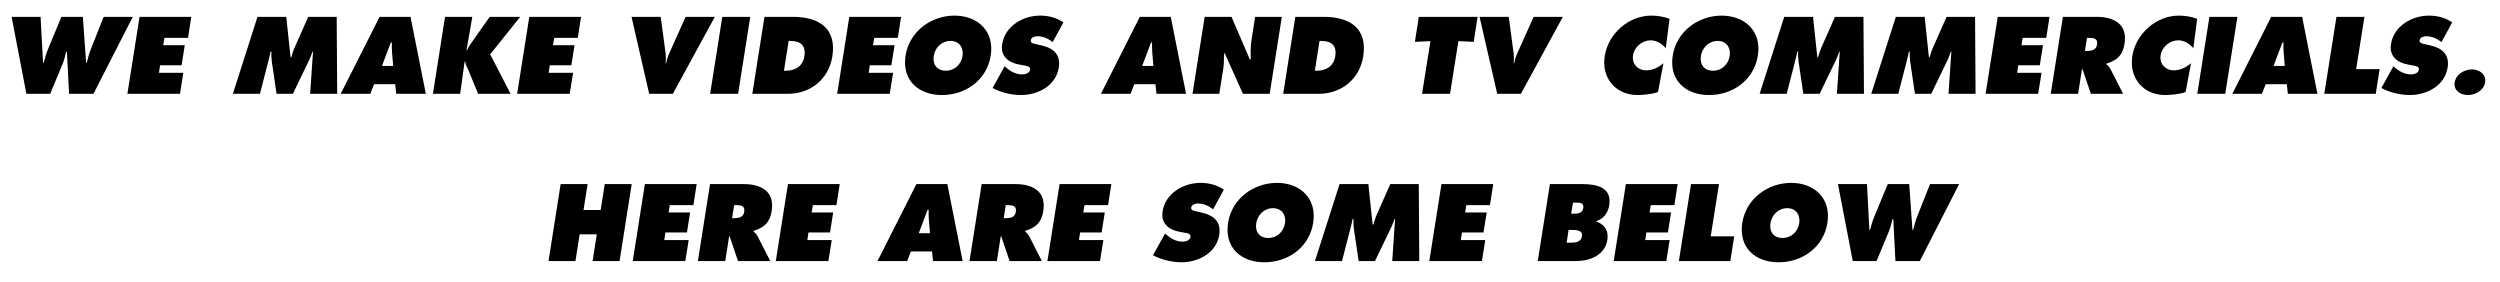
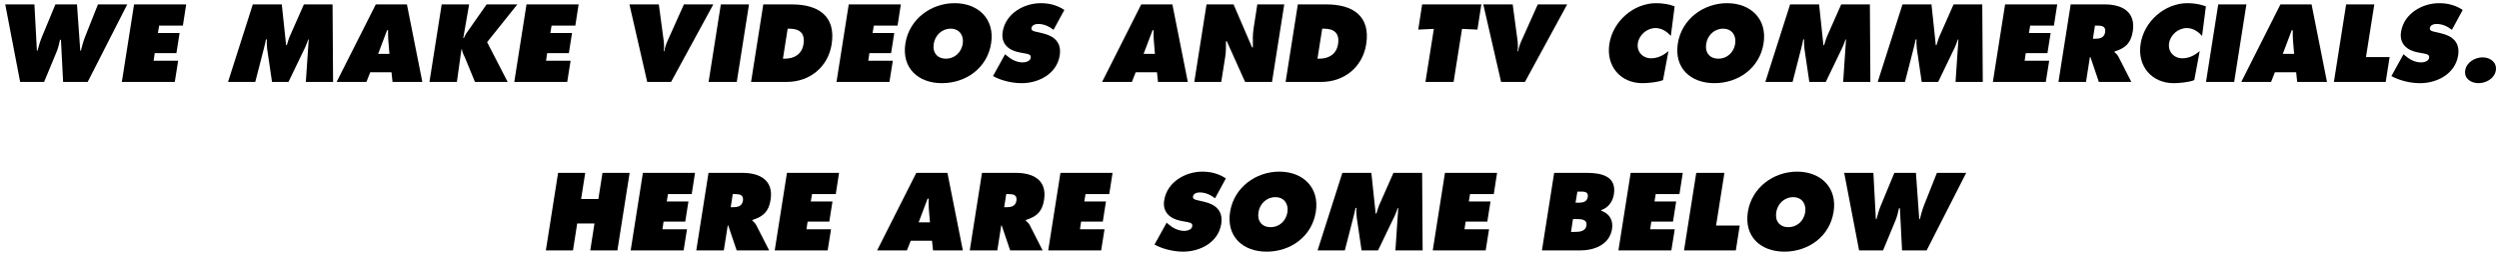
- <svg xmlns="http://www.w3.org/2000/svg" version="1.1" id="txt_tagline" x="0px" y="0px" viewBox="0 0 284 32" enable-background="new 0 0 284 32" xml:space="preserve">
-   <path d="M11.778,1.914L10.317,5.59C10.12,6.089,9.98,6.622,9.853,7.132h-0.07L9.412,1.914H6.977L5.481,5.521  c-0.22,0.521-0.383,1.078-0.522,1.612H4.89L4.611,1.914H1.318l1.681,8.744h2.702l1.427-3.433c0.174-0.429,0.267-0.87,0.371-1.322  h0.104l0.244,4.754h2.771l4.465-8.744H11.778z" />
-   <polygon points="14.473,10.658 20.445,10.658 20.827,8.269 18.056,8.269 18.184,7.411 20.63,7.411 20.99,5.138 18.543,5.138  18.682,4.303 21.361,4.303 21.732,1.914 15.853,1.914 " />
-   <path d="M35.013,1.914l-1.519,3.433c-0.174,0.371-0.29,0.777-0.406,1.159h-0.081L32.52,1.914h-3.27l-2.795,8.744h3.073l0.962-3.734  c0.093-0.348,0.174-0.708,0.244-1.056h0.104c-0.035,0.371,0,0.719,0.035,1.09l0.545,3.699h1.855l1.891-3.919  c0.127-0.278,0.231-0.58,0.336-0.87h0.058l-0.325,4.79h3.073l-0.058-8.744H35.013z" />
-   <path d="M43.122,1.914l-4.418,8.744h3.363l0.429-1.09h2.4l0.116,1.09h3.363l-1.74-8.744H43.122z M43.389,7.492l1.009-2.667h0.116  c0,0.371-0.012,0.753,0.023,1.125l0.127,1.542H43.389z" />
-   <path d="M59.094,1.914h-3.467L53.655,4.72c-0.221,0.313-0.464,0.626-0.592,0.986h-0.069l0.661-3.792h-3.097l-1.38,8.744h3.096  l0.51-3.665h0.07c0.011,0.359,0.244,0.684,0.371,1.021l1.09,2.644h3.688L55.685,6.17L59.094,1.914z" />
-   <polygon points="65.104,8.269 62.332,8.269 62.459,7.411 64.906,7.411 65.266,5.138 62.819,5.138 62.958,4.303 65.637,4.303  66.008,1.914 60.128,1.914 58.748,10.658 64.721,10.658 " />
-   <path d="M76.437,10.658l4.767-8.744h-3.317l-1.786,3.978c-0.197,0.429-0.36,0.858-0.429,1.299h-0.07  c0.07-0.441,0.046-0.87-0.012-1.299l-0.533-3.978H71.74l2.006,8.744H76.437z" />
-   <polygon points="83.85,10.658 85.229,1.914 82.052,1.914 80.672,10.658 " />
-   <path d="M94.555,6.413c0.51-3.212-1.542-4.499-4.477-4.499h-3.235l-1.38,8.744h4.024C92.05,10.658,94.137,9.011,94.555,6.413z   M89.058,8.037l0.534-3.387h0.197c1.16,0,1.786,0.522,1.588,1.751c-0.186,1.148-1.066,1.635-2.122,1.635H89.058z" />
-   <polygon points="101.457,8.269 98.686,8.269 98.813,7.411 101.26,7.411 101.62,5.138 99.173,5.138 99.312,4.303 101.991,4.303  102.362,1.914 96.482,1.914 95.103,10.658 101.075,10.658 " />
-   <path d="M107.003,10.797c2.667,0,5.103-1.682,5.543-4.488c0.44-2.749-1.461-4.535-4.117-4.535s-5.114,1.786-5.555,4.535  C102.434,9.115,104.335,10.797,107.003,10.797z M106.075,6.355c0.139-0.928,0.893-1.705,1.901-1.705  c1.009,0,1.508,0.777,1.369,1.705c-0.163,0.997-0.939,1.682-1.902,1.682S105.913,7.353,106.075,6.355z" />
-   <path d="M116.12,8.454c-0.73,0-1.356-0.359-1.855-0.8l-0.139-0.128l-1.369,2.47c0.905,0.499,2.134,0.8,3.235,0.8  c1.89,0,3.955-1.032,4.291-3.12c0.232-1.484-0.626-2.203-1.925-2.505l-0.696-0.162c-0.232-0.058-0.615-0.104-0.568-0.429  c0.058-0.359,0.475-0.464,0.753-0.464c0.684,0,1.252,0.29,1.74,0.661l1.218-2.238c-0.777-0.522-1.659-0.766-2.656-0.766  c-1.902,0-3.978,1.16-4.302,3.236c-0.221,1.368,0.707,2.099,1.913,2.319l0.626,0.116c0.278,0.058,0.696,0.093,0.626,0.487  C116.955,8.327,116.434,8.454,116.12,8.454z" />
-   <path d="M131.374,10.658h3.363l-1.74-8.744h-3.514l-4.418,8.744h3.363l0.429-1.09h2.4L131.374,10.658z M129.75,7.492l1.009-2.667  h0.116c0,0.371-0.012,0.753,0.023,1.125l0.127,1.542H129.75z" />
-   <path d="M144.237,10.658l1.38-8.744h-3.038l-0.406,2.621c-0.127,0.742-0.104,1.496-0.093,2.227h-0.093L139.9,1.914h-3.05  l-1.38,8.744h3.039l0.452-2.841c0.093-0.58,0.082-1.148,0.082-1.751h0.093l2.064,4.592H144.237z" />
-   <path d="M154.862,6.413c0.511-3.212-1.542-4.499-4.477-4.499h-3.235l-1.38,8.744h4.024C152.357,10.658,154.445,9.011,154.862,6.413z   M149.365,8.037l0.533-3.387h0.197c1.16,0,1.786,0.522,1.589,1.751c-0.186,1.148-1.066,1.635-2.122,1.635H149.365z" />
-   <polygon points="164.724,10.658 165.674,4.674 167.414,4.755 167.854,1.914 161.175,1.914 160.734,4.755 162.497,4.674  161.546,10.658 " />
-   <path d="M174.223,1.914l-1.786,3.978c-0.197,0.429-0.359,0.858-0.429,1.299h-0.069c0.069-0.441,0.046-0.87-0.012-1.299l-0.534-3.978  h-3.316l2.007,8.744h2.69l4.766-8.744H174.223z" />
-   <path d="M188.351,10.449l0.614-3.271c-0.591,0.499-1.229,0.812-1.959,0.812c-0.951,0-1.647-0.742-1.496-1.705  c0.15-0.951,1.043-1.705,1.994-1.705c0.719,0,1.287,0.406,1.729,0.881l0.429-3.328c-0.626-0.232-1.356-0.36-2.076-0.36  c-2.562,0-4.894,2.041-5.288,4.593c-0.395,2.493,1.241,4.43,3.734,4.43C186.6,10.797,187.806,10.692,188.351,10.449z" />
-   <path d="M194.151,10.797c2.667,0,5.103-1.682,5.543-4.488c0.44-2.749-1.461-4.535-4.117-4.535c-2.655,0-5.114,1.786-5.555,4.535  C189.582,9.115,191.484,10.797,194.151,10.797z M193.224,6.355c0.139-0.928,0.893-1.705,1.901-1.705s1.508,0.777,1.369,1.705  c-0.163,0.997-0.939,1.682-1.902,1.682S193.061,7.353,193.224,6.355z" />
-   <path d="M211.746,10.658l-0.058-8.744h-3.235l-1.52,3.433c-0.174,0.371-0.29,0.777-0.405,1.159h-0.081l-0.487-4.592h-3.271  l-2.795,8.744h3.073l0.963-3.734c0.093-0.348,0.174-0.708,0.243-1.056h0.104c-0.035,0.371,0,0.719,0.034,1.09l0.546,3.699h1.855  l1.89-3.919c0.128-0.278,0.232-0.58,0.337-0.87h0.058l-0.324,4.79H211.746z" />
-   <path d="M221.132,1.914l-1.52,3.433c-0.174,0.371-0.29,0.777-0.405,1.159h-0.082l-0.486-4.592h-3.271l-2.795,8.744h3.073  l0.963-3.734c0.093-0.348,0.174-0.708,0.243-1.056h0.104c-0.035,0.371,0,0.719,0.035,1.09l0.545,3.699h1.855l1.89-3.919  c0.128-0.278,0.232-0.58,0.337-0.87h0.058l-0.325,4.79h3.073l-0.058-8.744H221.132z" />
-   <polygon points="225.564,10.658 231.536,10.658 231.919,8.269 229.147,8.269 229.275,7.411 231.722,7.411 232.082,5.138  229.635,5.138 229.773,4.303 232.453,4.303 232.824,1.914 226.944,1.914 " />
-   <path d="M238.184,1.914h-3.839l-1.38,8.744h3.108l0.44-2.806h0.058l0.951,2.806h3.665l-1.45-2.841  c-0.139-0.255-0.312-0.394-0.452-0.521l0.012-0.07c1.241-0.394,1.844-0.951,2.053-2.273C241.697,2.749,240.155,1.914,238.184,1.914z   M237.07,5.787h-0.221l0.232-1.484h0.243c0.545,0,1.009,0.081,0.905,0.754C238.126,5.706,237.592,5.787,237.07,5.787z" />
-   <path d="M242.233,6.367c-0.394,2.493,1.241,4.43,3.734,4.43c0.568,0,1.774-0.104,2.319-0.348l0.614-3.271  c-0.591,0.499-1.229,0.812-1.96,0.812c-0.95,0-1.646-0.742-1.495-1.705c0.15-0.951,1.043-1.705,1.994-1.705  c0.719,0,1.287,0.406,1.728,0.881l0.43-3.328c-0.626-0.232-1.357-0.36-2.076-0.36C244.959,1.774,242.628,3.815,242.233,6.367z" />
-   <polygon points="250.991,1.914 249.611,10.658 252.789,10.658 254.169,1.914 " />
-   <path d="M258.009,1.914l-4.418,8.744h3.362l0.43-1.09h2.4l0.116,1.09h3.362l-1.739-8.744H258.009z M258.275,7.492l1.009-2.667h0.116  c0,0.371-0.012,0.753,0.023,1.125l0.127,1.542H258.275z" />
-   <polygon points="268.599,1.914 265.421,1.914 264.041,10.658 269.886,10.658 270.326,7.852 267.659,7.852 " />
-   <path d="M275.617,4.117c0.685,0,1.253,0.29,1.739,0.661l1.218-2.238c-0.776-0.522-1.658-0.766-2.655-0.766  c-1.902,0-3.978,1.16-4.303,3.236c-0.22,1.368,0.708,2.099,1.914,2.319l0.626,0.116c0.278,0.058,0.695,0.093,0.626,0.487  c-0.058,0.394-0.58,0.521-0.893,0.521c-0.73,0-1.357-0.359-1.855-0.8l-0.14-0.128l-1.368,2.47c0.904,0.499,2.134,0.8,3.235,0.8  c1.891,0,3.955-1.032,4.291-3.12c0.231-1.484-0.626-2.203-1.925-2.505l-0.696-0.162c-0.231-0.058-0.614-0.104-0.568-0.429  C274.922,4.222,275.339,4.117,275.617,4.117z" />
-   <path d="M280.814,7.886c-0.847,0-1.82,0.545-1.96,1.473c-0.15,0.916,0.649,1.438,1.496,1.438s1.81-0.522,1.96-1.438  C282.45,8.431,281.661,7.886,280.814,7.886z" />
-   <polygon points="68.236,23.859 66.288,23.859 66.752,20.913 63.69,20.913 62.311,29.657 65.372,29.657 65.847,26.619 67.795,26.619  67.32,29.657 70.382,29.657 71.762,20.913 68.7,20.913 " />
-   <polygon points="71.88,29.657 77.853,29.657 78.235,27.269 75.463,27.269 75.591,26.41 78.038,26.41 78.397,24.137 75.951,24.137  76.09,23.303 78.769,23.303 79.14,20.913 73.26,20.913 " />
-   <path d="M84.499,20.913h-3.838l-1.38,8.744h3.108l0.44-2.807h0.058l0.951,2.807h3.665l-1.45-2.841  c-0.139-0.256-0.313-0.395-0.452-0.522l0.012-0.069c1.241-0.395,1.844-0.951,2.053-2.273C88.013,21.748,86.471,20.913,84.499,20.913  z M83.386,24.787h-0.22l0.232-1.484h0.243c0.545,0,1.009,0.081,0.905,0.753C84.441,24.705,83.908,24.787,83.386,24.787z" />
-   <polygon points="88.132,29.657 94.104,29.657 94.486,27.269 91.715,27.269 91.843,26.41 94.29,26.41 94.649,24.137 92.202,24.137  92.341,23.303 95.02,23.303 95.391,20.913 89.512,20.913 " />
-   <path d="M104.103,20.913l-4.418,8.744h3.363l0.429-1.09h2.4l0.116,1.09h3.363l-1.739-8.744H104.103z M104.37,26.491l1.009-2.667  h0.116c0,0.371-0.011,0.754,0.023,1.125l0.127,1.542H104.37z" />
-   <path d="M115.354,20.913h-3.838l-1.38,8.744h3.108l0.44-2.807h0.058l0.951,2.807h3.665l-1.45-2.841  c-0.139-0.256-0.313-0.395-0.452-0.522l0.012-0.069c1.241-0.395,1.844-0.951,2.053-2.273  C118.868,21.748,117.326,20.913,115.354,20.913z M114.241,24.787h-0.22l0.232-1.484h0.243c0.545,0,1.009,0.081,0.905,0.753  C115.296,24.705,114.763,24.787,114.241,24.787z" />
-   <polygon points="118.987,29.657 124.959,29.657 125.342,27.269 122.57,27.269 122.698,26.41 125.145,26.41 125.504,24.137  123.058,24.137 123.197,23.303 125.875,23.303 126.247,20.913 120.367,20.913 " />
-   <path d="M136.072,23.117c0.684,0,1.252,0.289,1.74,0.66l1.218-2.238c-0.777-0.521-1.659-0.765-2.656-0.765  c-1.902,0-3.978,1.159-4.302,3.235c-0.221,1.368,0.707,2.099,1.913,2.319l0.626,0.116c0.278,0.058,0.696,0.093,0.626,0.486  c-0.058,0.395-0.58,0.522-0.893,0.522c-0.73,0-1.356-0.359-1.855-0.801l-0.139-0.127l-1.369,2.47  c0.905,0.499,2.134,0.801,3.235,0.801c1.89,0,3.955-1.032,4.291-3.12c0.232-1.484-0.626-2.203-1.925-2.505l-0.696-0.162  c-0.232-0.059-0.615-0.104-0.568-0.43C135.376,23.221,135.793,23.117,136.072,23.117z" />
-   <path d="M145.062,20.774c-2.655,0-5.114,1.786-5.555,4.534c-0.44,2.807,1.461,4.488,4.129,4.488c2.667,0,5.103-1.682,5.543-4.488  C149.619,22.561,147.718,20.774,145.062,20.774z M145.979,25.354c-0.163,0.998-0.939,1.682-1.902,1.682s-1.531-0.684-1.368-1.682  c0.139-0.928,0.893-1.704,1.901-1.704S146.117,24.427,145.979,25.354z" />
-   <path d="M157.938,20.913l-1.52,3.433c-0.174,0.371-0.29,0.777-0.405,1.16h-0.081l-0.487-4.593h-3.271l-2.795,8.744h3.073  l0.963-3.734c0.093-0.348,0.174-0.707,0.243-1.055h0.104c-0.035,0.371,0,0.719,0.034,1.09l0.546,3.699h1.855l1.89-3.92  c0.128-0.278,0.232-0.579,0.337-0.869h0.058l-0.324,4.789h3.072l-0.058-8.744H157.938z" />
-   <polygon points="162.37,29.657 168.342,29.657 168.725,27.269 165.953,27.269 166.081,26.41 168.527,26.41 168.887,24.137  166.44,24.137 166.579,23.303 169.258,23.303 169.629,20.913 163.75,20.913 " />
-   <path d="M179.769,20.913h-3.699l-1.38,8.744h4.325c1.53,0,3.293-0.614,3.583-2.412c0.162-1.044-0.324-1.739-1.229-2.076l0.011-0.069  c0.812-0.243,1.311-0.997,1.427-1.763C183.131,21.319,181.461,20.913,179.769,20.913z M179.71,26.839  c-0.104,0.72-0.857,0.731-1.38,0.731h-0.359l0.221-1.45h0.312C179.015,26.12,179.826,26.108,179.71,26.839z M179.861,23.627  c-0.093,0.604-0.627,0.649-1.09,0.649h-0.29l0.208-1.253h0.221C179.374,23.023,179.966,22.978,179.861,23.627z" />
-   <polygon points="183.319,29.657 189.291,29.657 189.674,27.269 186.902,27.269 187.03,26.41 189.477,26.41 189.836,24.137  187.39,24.137 187.528,23.303 190.207,23.303 190.578,20.913 184.699,20.913 " />
-   <polygon points="195.277,20.913 192.1,20.913 190.72,29.657 196.564,29.657 197.006,26.851 194.338,26.851 " />
-   <path d="M203.478,20.774c-2.655,0-5.114,1.786-5.555,4.534c-0.44,2.807,1.462,4.488,4.129,4.488s5.103-1.682,5.543-4.488  C208.035,22.561,206.134,20.774,203.478,20.774z M204.395,25.354c-0.163,0.998-0.939,1.682-1.902,1.682s-1.531-0.684-1.368-1.682  c0.139-0.928,0.893-1.704,1.901-1.704S204.533,24.427,204.395,25.354z" />
-   <path d="M217.791,24.59c-0.197,0.498-0.336,1.031-0.464,1.542h-0.069l-0.371-5.219h-2.436l-1.496,3.606  c-0.22,0.522-0.382,1.079-0.521,1.612h-0.069l-0.278-5.219h-3.294l1.682,8.744h2.702l1.427-3.433  c0.174-0.429,0.267-0.87,0.371-1.322h0.104l0.243,4.755h2.771l4.465-8.744h-3.305L217.791,24.59z" />
+ <svg xmlns="http://www.w3.org/2000/svg" version="1.1" id="txt_tagline" x="0px" y="0px" viewBox="0 0 303 31" enable-background="new 0 0 303 31" xml:space="preserve">
+   <path d="M11.876,0.534l-1.57,3.95c-0.212,0.536-0.362,1.109-0.499,1.658H9.732L9.334,0.534H6.717L5.109,4.41  C4.872,4.97,4.697,5.569,4.548,6.142H4.473L4.174,0.534H0.635l1.807,9.397h2.904l1.533-3.689c0.187-0.461,0.287-0.935,0.399-1.421  h0.112l0.262,5.11h2.979l4.798-9.397H11.876z" />
+   <polygon points="14.772,9.931 21.191,9.931 21.601,7.363 18.623,7.363 18.76,6.441 21.39,6.441 21.776,3.999 19.147,3.999  19.296,3.101 22.175,3.101 22.574,0.534 16.255,0.534 " />
+   <path d="M36.847,0.534l-1.633,3.689c-0.187,0.399-0.312,0.835-0.437,1.246h-0.087l-0.524-4.935h-3.514l-3.004,9.397h3.303  l1.034-4.013c0.1-0.374,0.187-0.76,0.262-1.135h0.112c-0.037,0.399,0,0.773,0.037,1.172l0.586,3.976h1.994l2.032-4.212  c0.137-0.299,0.249-0.623,0.361-0.935h0.062l-0.349,5.147h3.303l-0.062-9.397H36.847z" />
+   <path d="M45.562,0.534l-4.748,9.397h3.614l0.461-1.172h2.58l0.125,1.172h3.614l-1.87-9.397H45.562z M45.848,6.528l1.085-2.866h0.124  c0,0.399-0.013,0.81,0.025,1.209l0.137,1.658H45.848z" />
+   <path d="M62.726,0.534H59L56.882,3.55c-0.237,0.336-0.499,0.673-0.636,1.059h-0.075l0.711-4.075h-3.328l-1.483,9.397h3.327  l0.548-3.938h0.075c0.012,0.386,0.262,0.735,0.399,1.097l1.171,2.842h3.963l-2.493-4.823L62.726,0.534z" />
+   <polygon points="69.185,7.363 66.206,7.363 66.343,6.441 68.973,6.441 69.359,3.999 66.73,3.999 66.879,3.101 69.758,3.101  70.157,0.534 63.838,0.534 62.355,9.931 68.774,9.931 " />
+   <path d="M81.365,9.931l5.123-9.397h-3.565l-1.919,4.275c-0.212,0.461-0.387,0.922-0.461,1.396h-0.075  c0.075-0.474,0.05-0.935-0.013-1.396l-0.573-4.275h-3.564l2.156,9.397H81.365z" />
+   <polygon points="89.332,9.931 90.815,0.534 87.399,0.534 85.916,9.931 " />
+   <path d="M100.836,5.369c0.548-3.452-1.658-4.835-4.811-4.835h-3.477l-1.483,9.397h4.325C98.144,9.931,100.388,8.161,100.836,5.369z   M94.929,7.115l0.574-3.64h0.212c1.246,0,1.919,0.561,1.707,1.882c-0.199,1.234-1.146,1.757-2.281,1.757H94.929z" />
+   <polygon points="108.254,7.363 105.276,7.363 105.413,6.441 108.043,6.441 108.429,3.999 105.799,3.999 105.949,3.101  108.828,3.101 109.227,0.534 102.908,0.534 101.425,9.931 107.843,9.931 " />
+   <path d="M114.214,10.08c2.866,0,5.484-1.807,5.957-4.823c0.473-2.954-1.57-4.873-4.424-4.873c-2.854,0-5.496,1.92-5.97,4.873  C109.304,8.273,111.348,10.08,114.214,10.08z M113.217,5.307c0.149-0.997,0.959-1.832,2.043-1.832c1.085,0,1.62,0.835,1.471,1.832  c-0.175,1.072-1.01,1.807-2.044,1.807S113.043,6.379,113.217,5.307z" />
+   <path d="M124.013,7.563c-0.785,0-1.458-0.386-1.994-0.86l-0.149-0.137l-1.471,2.655c0.972,0.536,2.293,0.86,3.477,0.86  c2.031,0,4.25-1.109,4.612-3.353c0.249-1.595-0.673-2.368-2.069-2.692l-0.748-0.174c-0.249-0.062-0.661-0.112-0.61-0.461  c0.062-0.386,0.511-0.499,0.81-0.499c0.735,0,1.346,0.312,1.87,0.711l1.309-2.405c-0.835-0.561-1.783-0.823-2.854-0.823  c-2.044,0-4.275,1.247-4.624,3.478c-0.237,1.47,0.76,2.256,2.056,2.493l0.673,0.124c0.299,0.062,0.748,0.1,0.673,0.524  C124.91,7.426,124.35,7.563,124.013,7.563z" />
+   <path d="M140.406,9.931h3.614l-1.87-9.397h-3.776l-4.748,9.397h3.614l0.461-1.172h2.58L140.406,9.931z M138.661,6.528l1.085-2.866  h0.124c0,0.399-0.013,0.81,0.025,1.209l0.137,1.658H138.661z" />
+   <path d="M154.23,9.931l1.483-9.397h-3.265l-0.437,2.816c-0.137,0.798-0.112,1.608-0.1,2.393h-0.1l-2.243-5.209h-3.278l-1.483,9.397  h3.266l0.486-3.054c0.1-0.623,0.088-1.234,0.088-1.882h0.1l2.218,4.935H154.23z" />
+   <path d="M165.649,5.369c0.549-3.452-1.657-4.835-4.811-4.835h-3.477l-1.483,9.397h4.325C162.957,9.931,165.201,8.161,165.649,5.369z   M159.741,7.115l0.573-3.64h0.212c1.247,0,1.92,0.561,1.708,1.882c-0.199,1.234-1.146,1.757-2.281,1.757H159.741z" />
+   <polygon points="176.247,9.931 177.268,3.5 179.138,3.587 179.612,0.534 172.433,0.534 171.96,3.587 173.854,3.5 172.832,9.931 " />
+   <path d="M186.455,0.534l-1.92,4.275c-0.212,0.461-0.386,0.922-0.461,1.396h-0.075c0.075-0.474,0.049-0.935-0.013-1.396l-0.574-4.275  h-3.564l2.157,9.397h2.891l5.122-9.397H186.455z" />
+   <path d="M201.639,9.707l0.66-3.515c-0.635,0.536-1.32,0.872-2.105,0.872c-1.022,0-1.771-0.798-1.608-1.832  c0.162-1.022,1.121-1.832,2.143-1.832c0.772,0,1.383,0.436,1.858,0.947l0.461-3.577c-0.673-0.249-1.458-0.387-2.231-0.387  c-2.754,0-5.259,2.193-5.683,4.936c-0.424,2.679,1.334,4.761,4.013,4.761C199.757,10.08,201.053,9.968,201.639,9.707z" />
+   <path d="M207.873,10.08c2.866,0,5.484-1.807,5.957-4.823c0.473-2.954-1.57-4.873-4.425-4.873c-2.854,0-5.496,1.92-5.97,4.873  C202.962,8.273,205.007,10.08,207.873,10.08z M206.876,5.307c0.149-0.997,0.959-1.832,2.043-1.832c1.084,0,1.62,0.835,1.471,1.832  c-0.175,1.072-1.01,1.807-2.044,1.807S206.701,6.379,206.876,5.307z" />
+   <path d="M226.782,9.931l-0.062-9.397h-3.477l-1.633,3.689c-0.187,0.399-0.312,0.835-0.436,1.246h-0.087l-0.524-4.935h-3.515  l-3.004,9.397h3.303l1.035-4.013c0.1-0.374,0.187-0.76,0.261-1.135h0.112c-0.038,0.399,0,0.773,0.037,1.172l0.587,3.976h1.994  l2.031-4.212c0.137-0.299,0.25-0.623,0.362-0.935h0.062l-0.348,5.147H226.782z" />
+   <path d="M236.869,0.534l-1.633,3.689c-0.187,0.399-0.312,0.835-0.436,1.246h-0.088l-0.523-4.935h-3.515l-3.004,9.397h3.303  l1.035-4.013c0.1-0.374,0.187-0.76,0.261-1.135h0.112c-0.038,0.399,0,0.773,0.038,1.172l0.586,3.976H235l2.031-4.212  c0.137-0.299,0.25-0.623,0.362-0.935h0.062l-0.349,5.147h3.303l-0.062-9.397H236.869z" />
+   <polygon points="241.632,9.931 248.05,9.931 248.462,7.363 245.483,7.363 245.621,6.441 248.25,6.441 248.637,3.999 246.007,3.999  246.156,3.101 249.036,3.101 249.435,0.534 243.115,0.534 " />
+   <path d="M255.194,0.534h-4.126l-1.483,9.397h3.341l0.473-3.016h0.062l1.022,3.016h3.939l-1.559-3.054  c-0.149-0.274-0.336-0.423-0.486-0.56l0.013-0.075c1.334-0.423,1.981-1.022,2.206-2.443C258.97,1.431,257.313,0.534,255.194,0.534z   M253.998,4.696h-0.237l0.25-1.595h0.261c0.586,0,1.084,0.087,0.973,0.81C255.132,4.609,254.558,4.696,253.998,4.696z" />
+   <path d="M259.547,5.32c-0.423,2.679,1.334,4.761,4.013,4.761c0.611,0,1.907-0.112,2.493-0.374l0.66-3.515  c-0.635,0.536-1.32,0.872-2.106,0.872c-1.021,0-1.769-0.798-1.607-1.832c0.162-1.022,1.121-1.832,2.143-1.832  c0.772,0,1.383,0.436,1.857,0.947l0.462-3.577c-0.673-0.249-1.459-0.387-2.231-0.387C262.476,0.384,259.971,2.578,259.547,5.32z" />
+   <polygon points="268.959,0.534 267.476,9.931 270.891,9.931 272.374,0.534 " />
+   <path d="M276.5,0.534l-4.748,9.397h3.613l0.462-1.172h2.58l0.125,1.172h3.613l-1.869-9.397H276.5z M276.787,6.528l1.084-2.866h0.125  c0,0.399-0.013,0.81,0.025,1.209l0.136,1.658H276.787z" />
+   <polygon points="287.881,0.534 284.466,0.534 282.983,9.931 289.264,9.931 289.738,6.915 286.872,6.915 " />
+   <path d="M295.424,2.902c0.736,0,1.347,0.312,1.869,0.711l1.309-2.405c-0.834-0.561-1.782-0.823-2.854-0.823  c-2.044,0-4.275,1.247-4.624,3.478c-0.236,1.47,0.761,2.256,2.057,2.493l0.673,0.124c0.299,0.062,0.747,0.1,0.673,0.524  c-0.062,0.423-0.623,0.56-0.959,0.56c-0.785,0-1.459-0.386-1.994-0.86l-0.15-0.137l-1.47,2.655c0.972,0.536,2.293,0.86,3.477,0.86  c2.032,0,4.251-1.109,4.612-3.353c0.249-1.595-0.673-2.368-2.069-2.692l-0.748-0.174c-0.249-0.062-0.66-0.112-0.611-0.461  C294.677,3.014,295.125,2.902,295.424,2.902z" />
+   <path d="M301.01,6.952c-0.91,0-1.956,0.586-2.106,1.583c-0.162,0.984,0.698,1.545,1.608,1.545c0.91,0,1.945-0.561,2.106-1.545  C302.768,7.538,301.919,6.952,301.01,6.952z" />
+   <polygon points="72.552,24.119 70.458,24.119 70.957,20.952 67.667,20.952 66.184,30.35 69.474,30.35 69.984,27.085 72.078,27.085  71.568,30.35 74.858,30.35 76.341,20.952 73.051,20.952 " />
+   <polygon points="76.468,30.35 82.887,30.35 83.298,27.783 80.319,27.783 80.456,26.86 83.086,26.86 83.472,24.417 80.843,24.417  80.992,23.521 83.871,23.521 84.27,20.952 77.951,20.952 " />
+   <path d="M90.03,20.952h-4.125l-1.483,9.397h3.341l0.473-3.016h0.062l1.022,3.016h3.938l-1.558-3.053  c-0.149-0.275-0.336-0.424-0.486-0.561l0.013-0.075c1.333-0.424,1.981-1.022,2.206-2.443C93.806,21.85,92.148,20.952,90.03,20.952z   M88.833,25.116h-0.237l0.249-1.595h0.261c0.586,0,1.085,0.087,0.972,0.809C89.967,25.028,89.394,25.116,88.833,25.116z" />
+   <polygon points="93.934,30.35 100.352,30.35 100.763,27.783 97.784,27.783 97.922,26.86 100.551,26.86 100.938,24.417  98.308,24.417 98.458,23.521 101.336,23.521 101.735,20.952 95.417,20.952 " />
+   <path d="M111.098,20.952l-4.749,9.397h3.615l0.461-1.171h2.58l0.124,1.171h3.615l-1.869-9.397H111.098z M111.385,26.947l1.084-2.866  h0.124c0,0.399-0.012,0.81,0.025,1.209l0.137,1.657H111.385z" />
+   <path d="M123.19,20.952h-4.125l-1.483,9.397h3.341l0.473-3.016h0.062l1.022,3.016h3.938l-1.558-3.053  c-0.149-0.275-0.336-0.424-0.486-0.561l0.013-0.075c1.333-0.424,1.981-1.022,2.206-2.443  C126.966,21.85,125.309,20.952,123.19,20.952z M121.993,25.116h-0.237l0.249-1.595h0.261c0.586,0,1.085,0.087,0.972,0.809  C123.127,25.028,122.554,25.116,121.993,25.116z" />
+   <polygon points="127.094,30.35 133.512,30.35 133.923,27.783 130.945,27.783 131.082,26.86 133.712,26.86 134.098,24.417  131.468,24.417 131.618,23.521 134.497,23.521 134.896,20.952 128.577,20.952 " />
+   <path d="M145.455,23.321c0.735,0,1.346,0.311,1.87,0.709l1.309-2.405c-0.835-0.56-1.783-0.822-2.854-0.822  c-2.044,0-4.275,1.246-4.624,3.477c-0.237,1.47,0.76,2.255,2.056,2.493l0.673,0.125c0.299,0.062,0.748,0.1,0.673,0.523  c-0.062,0.424-0.623,0.561-0.96,0.561c-0.785,0-1.458-0.386-1.994-0.861l-0.149-0.136l-1.471,2.654  c0.972,0.536,2.293,0.861,3.477,0.861c2.031,0,4.25-1.109,4.612-3.353c0.249-1.595-0.673-2.368-2.069-2.692l-0.748-0.174  c-0.249-0.063-0.661-0.112-0.61-0.462C144.707,23.432,145.156,23.321,145.455,23.321z" />
+   <path d="M155.116,20.803c-2.854,0-5.496,1.92-5.97,4.873c-0.473,3.016,1.571,4.824,4.437,4.824c2.866,0,5.484-1.807,5.957-4.824  C160.014,22.723,157.971,20.803,155.116,20.803z M156.101,25.726c-0.175,1.073-1.01,1.807-2.044,1.807s-1.646-0.735-1.47-1.807  c0.149-0.997,0.959-1.831,2.043-1.831C155.714,23.894,156.251,24.728,156.101,25.726z" />
+   <path d="M168.954,20.952l-1.633,3.689c-0.187,0.399-0.312,0.835-0.436,1.247h-0.087l-0.524-4.936h-3.515l-3.004,9.397h3.303  l1.035-4.013c0.1-0.374,0.187-0.76,0.261-1.133h0.112c-0.038,0.399,0,0.772,0.037,1.171l0.587,3.976h1.994l2.031-4.213  c0.137-0.299,0.25-0.622,0.362-0.934h0.062l-0.348,5.147h3.302l-0.062-9.397H168.954z" />
+   <polygon points="173.718,30.35 180.135,30.35 180.547,27.783 177.568,27.783 177.706,26.86 180.335,26.86 180.721,24.417  178.092,24.417 178.241,23.521 181.12,23.521 181.519,20.952 175.2,20.952 " />
+   <path d="M192.416,20.952h-3.976l-1.483,9.397h4.648c1.645,0,3.539-0.66,3.851-2.592c0.174-1.122-0.348-1.869-1.32-2.231l0.012-0.075  c0.873-0.261,1.408-1.072,1.533-1.894C196.029,21.389,194.234,20.952,192.416,20.952z M192.353,27.321  c-0.112,0.773-0.921,0.786-1.483,0.786h-0.386l0.237-1.559h0.336C191.605,26.548,192.478,26.536,192.353,27.321z M192.515,23.869  c-0.1,0.649-0.674,0.698-1.171,0.698h-0.312l0.224-1.347h0.237C191.992,23.22,192.628,23.171,192.515,23.869z" />
+   <polygon points="196.232,30.35 202.649,30.35 203.061,27.783 200.082,27.783 200.22,26.86 202.849,26.86 203.235,24.417  200.606,24.417 200.755,23.521 203.634,23.521 204.033,20.952 197.715,20.952 " />
+   <polygon points="209.083,20.952 205.668,20.952 204.185,30.35 210.466,30.35 210.941,27.333 208.073,27.333 " />
+   <path d="M217.896,20.803c-2.854,0-5.496,1.92-5.97,4.873c-0.473,3.016,1.571,4.824,4.437,4.824c2.866,0,5.484-1.807,5.957-4.824  C222.794,22.723,220.75,20.803,217.896,20.803z M218.881,25.726c-0.175,1.073-1.01,1.807-2.044,1.807  c-1.035,0-1.646-0.735-1.47-1.807c0.149-0.997,0.959-1.831,2.043-1.831C218.494,23.894,219.03,24.728,218.881,25.726z" />
+   <path d="M233.278,24.904c-0.212,0.535-0.361,1.108-0.499,1.657h-0.075l-0.399-5.609h-2.617l-1.608,3.876  c-0.236,0.561-0.41,1.16-0.56,1.733h-0.075l-0.299-5.609h-3.54l1.807,9.397h2.904l1.533-3.689c0.187-0.461,0.287-0.935,0.399-1.421  h0.112l0.261,5.11h2.979l4.798-9.397h-3.552L233.278,24.904z" />
</svg>
